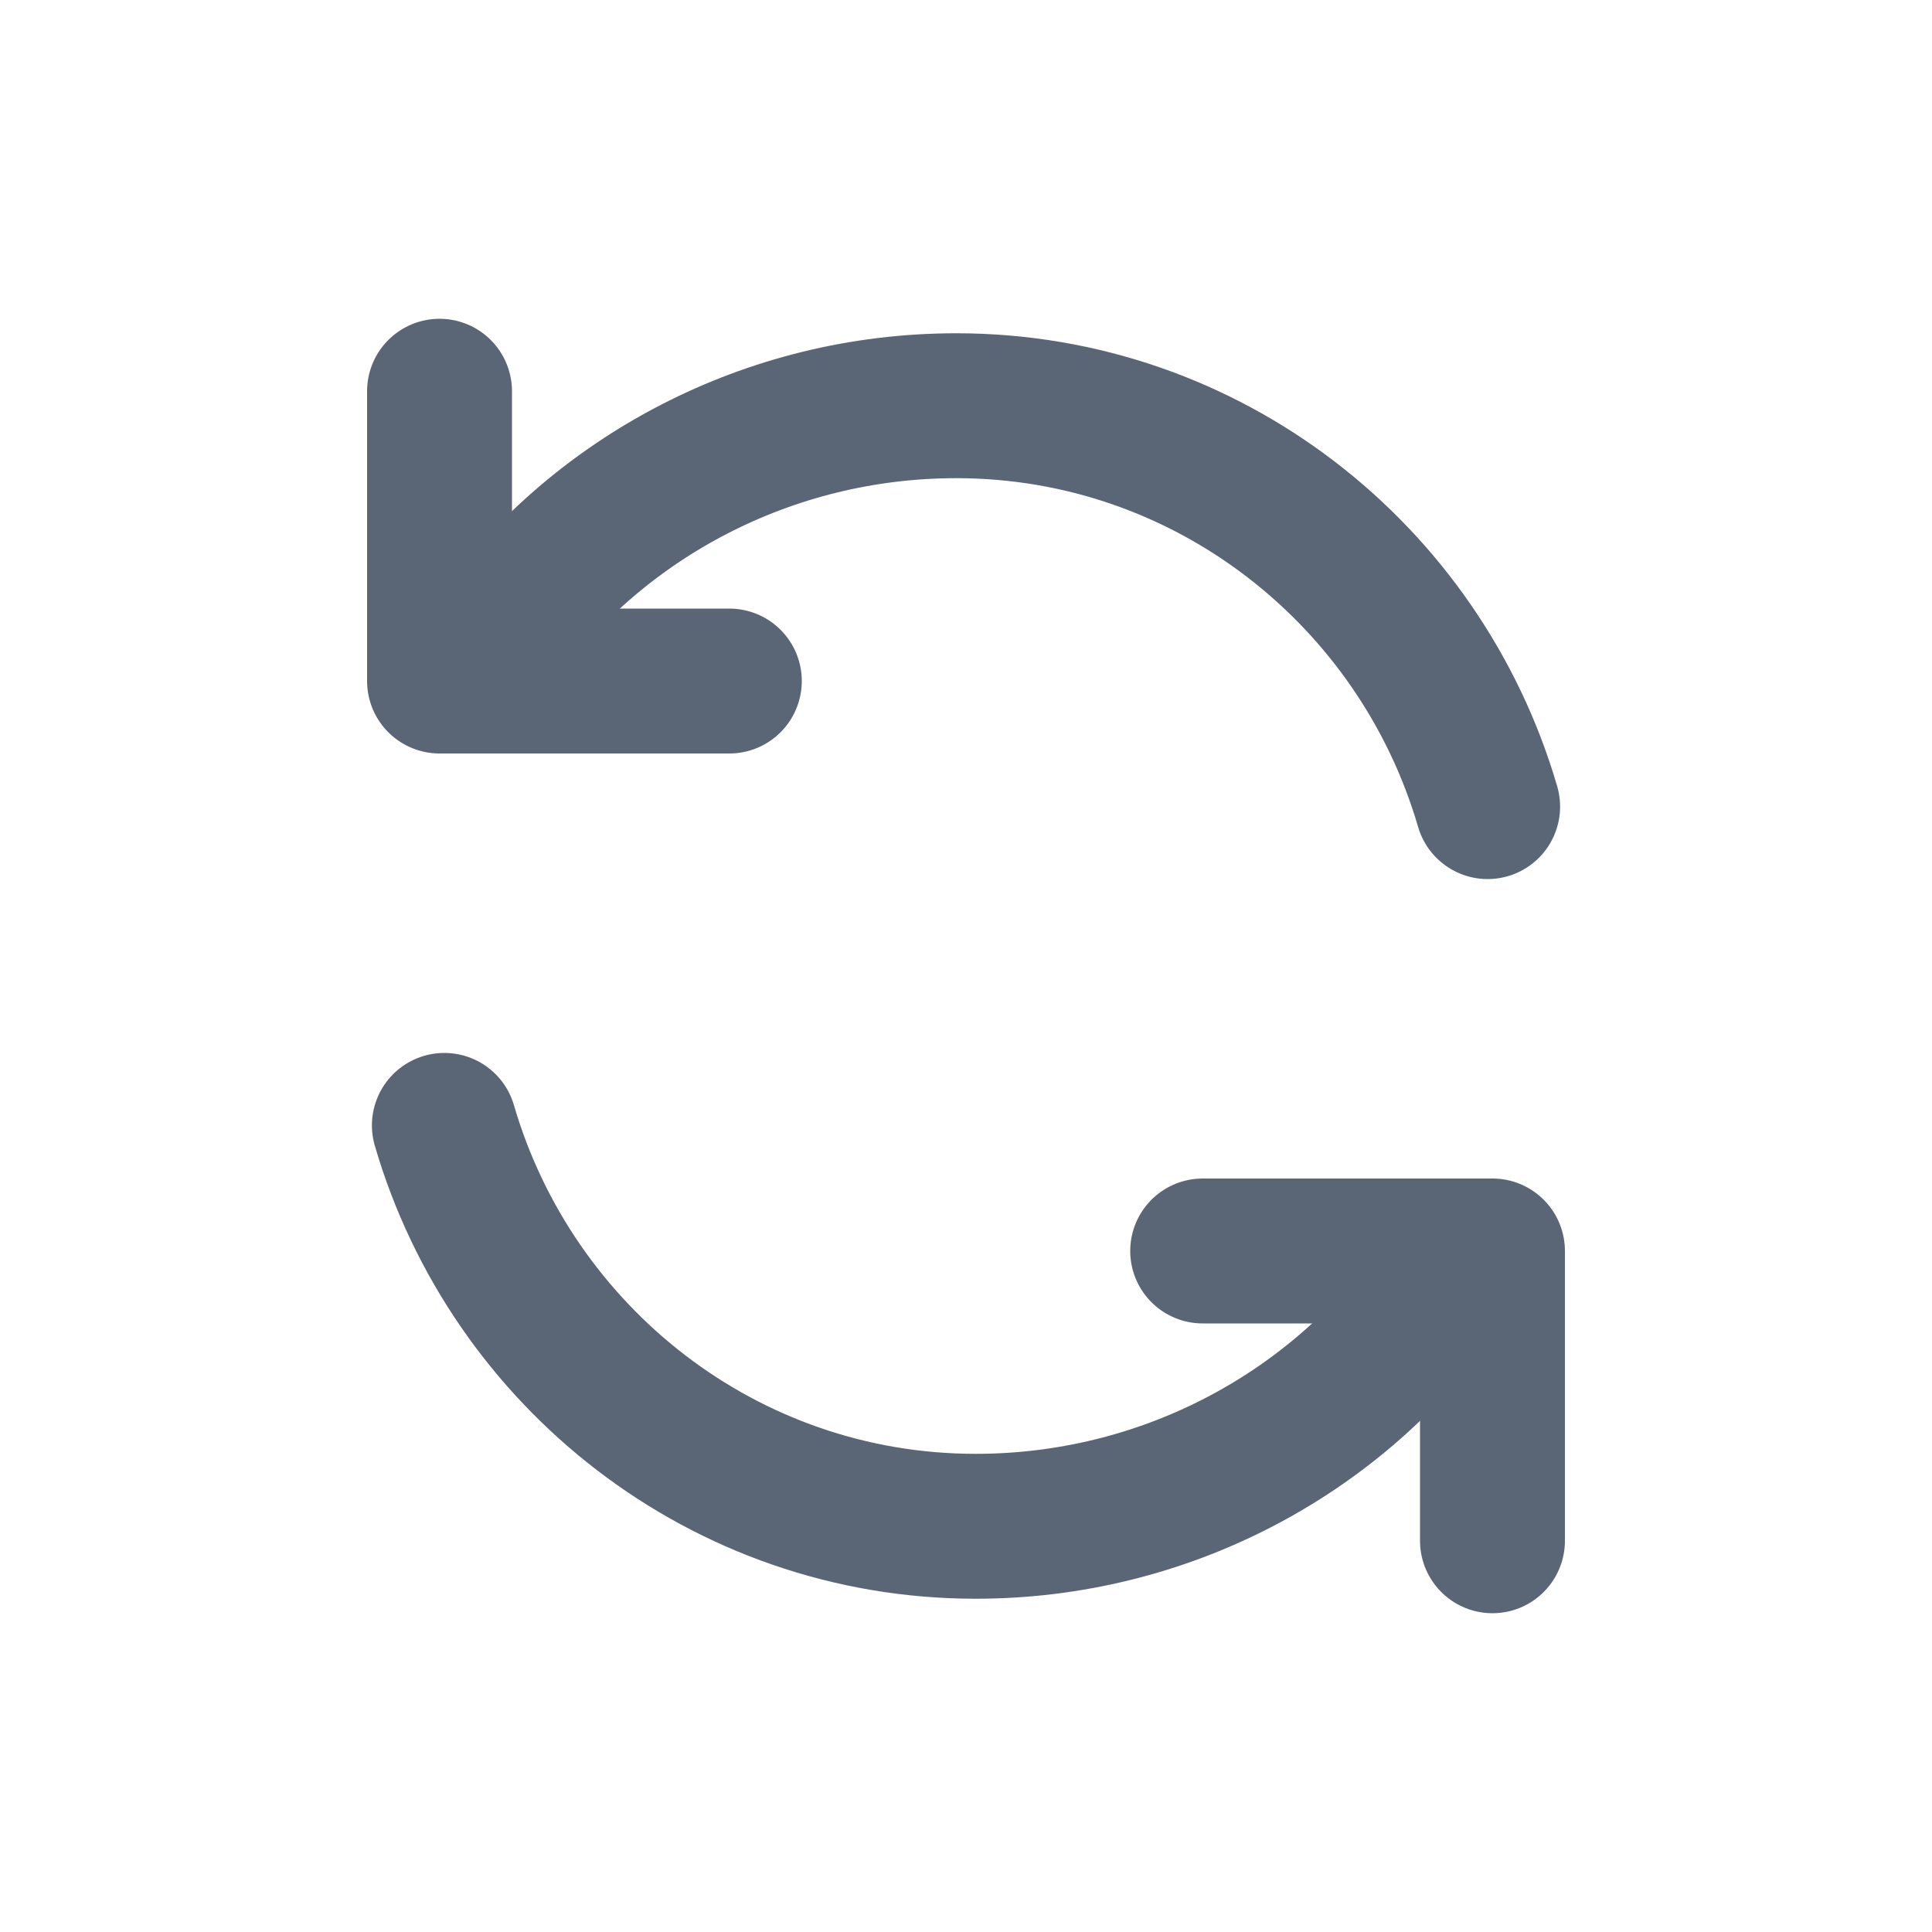
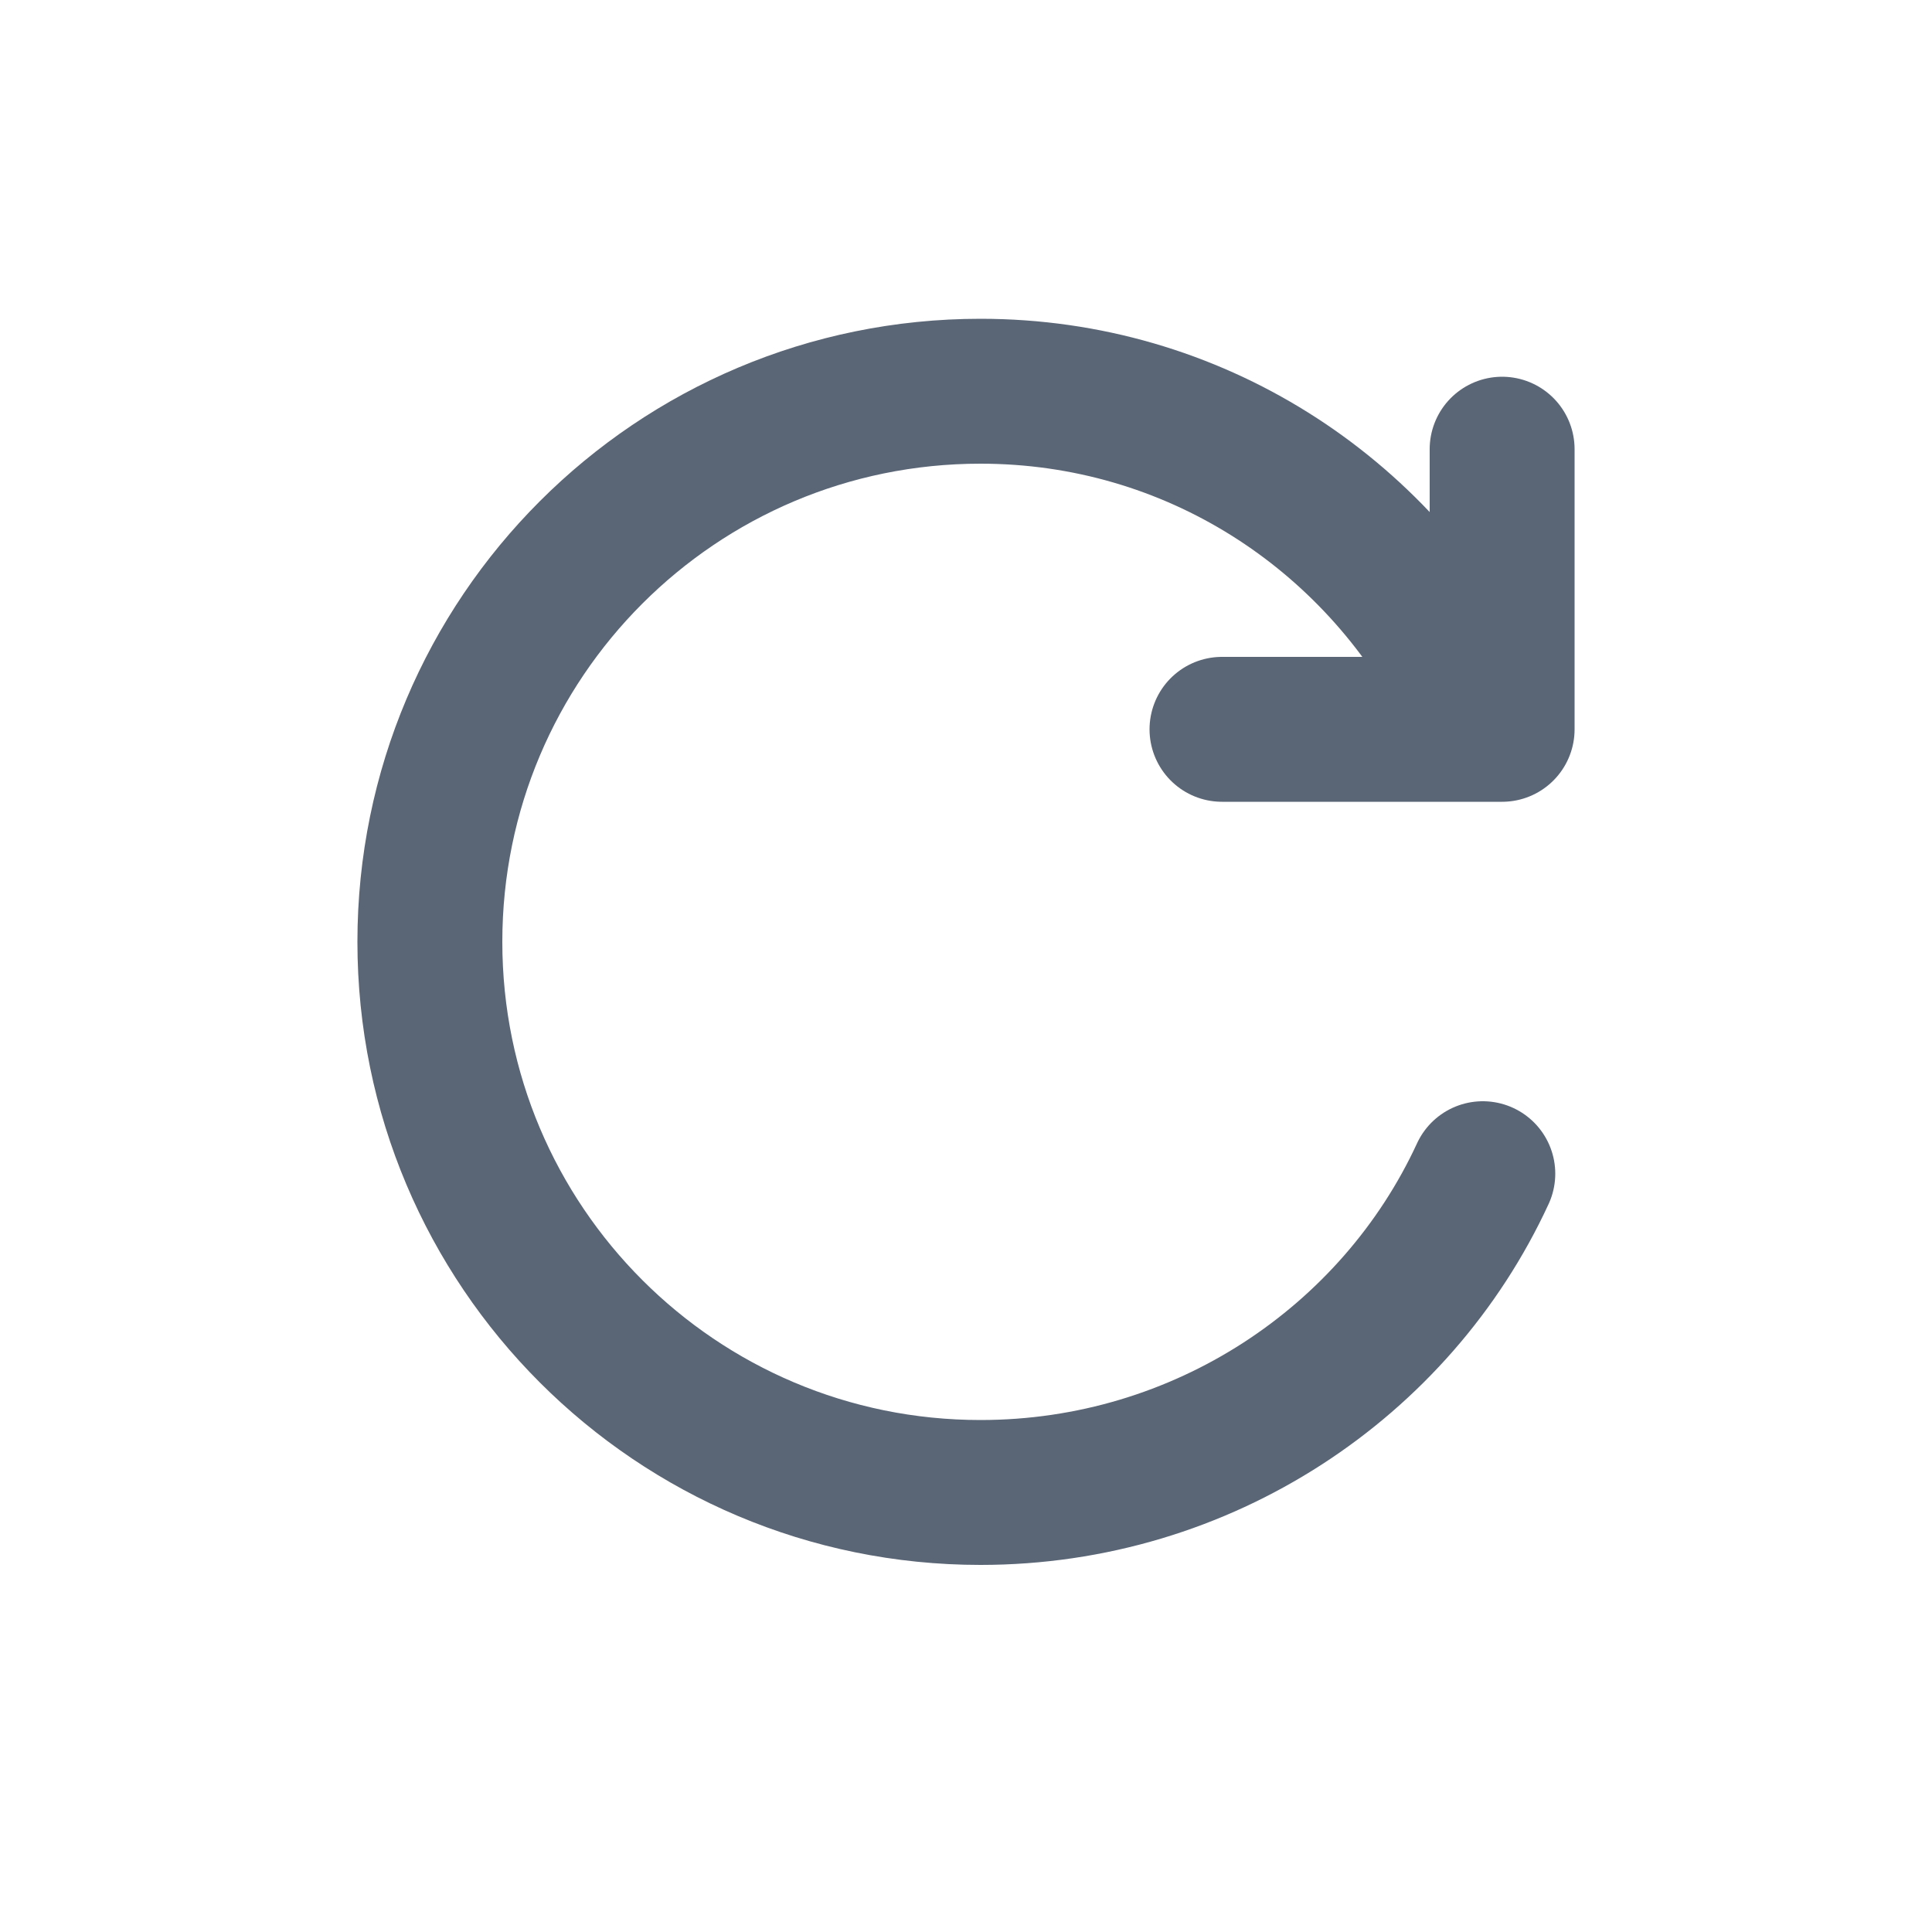
<svg xmlns="http://www.w3.org/2000/svg" width="20" height="20" viewBox="0 0 20 20" fill="none">
-   <path d="M15.4 8.35C14.7 5.95 12.5 4.2 9.9 4.2C7.95 4.2 6.2 5.15 5.15 6.6" stroke="#5A6575" stroke-width="1.5" stroke-linecap="round" />
-   <path d="M4.55 4.05V7.05H7.55" stroke="#5A6575" stroke-width="1.5" stroke-linecap="round" stroke-linejoin="round" />
-   <path d="M4.6 11.65C5.3 14.05 7.5 15.8 10.1 15.8C12.05 15.8 13.8 14.85 14.85 13.4" stroke="#5A6575" stroke-width="1.5" stroke-linecap="round" />
-   <path d="M15.45 15.95V12.95H12.45" stroke="#5A6575" stroke-width="1.5" stroke-linecap="round" stroke-linejoin="round" />
+   <path d="M15.2 7.15C14.25 5.3 12.35 4.05 10.15 4.05C7 4.05 4.45 6.6 4.45 9.75C4.45 12.9 7 15.45 10.15 15.45C12.45 15.45 14.45 14.1 15.35 12.15" stroke="#5A6575" stroke-width="1.5" stroke-linecap="round" />
+   <path d="M15.55 4.65V7.55H12.65" stroke="#5A6575" stroke-width="1.5" stroke-linecap="round" stroke-linejoin="round" />
</svg>
